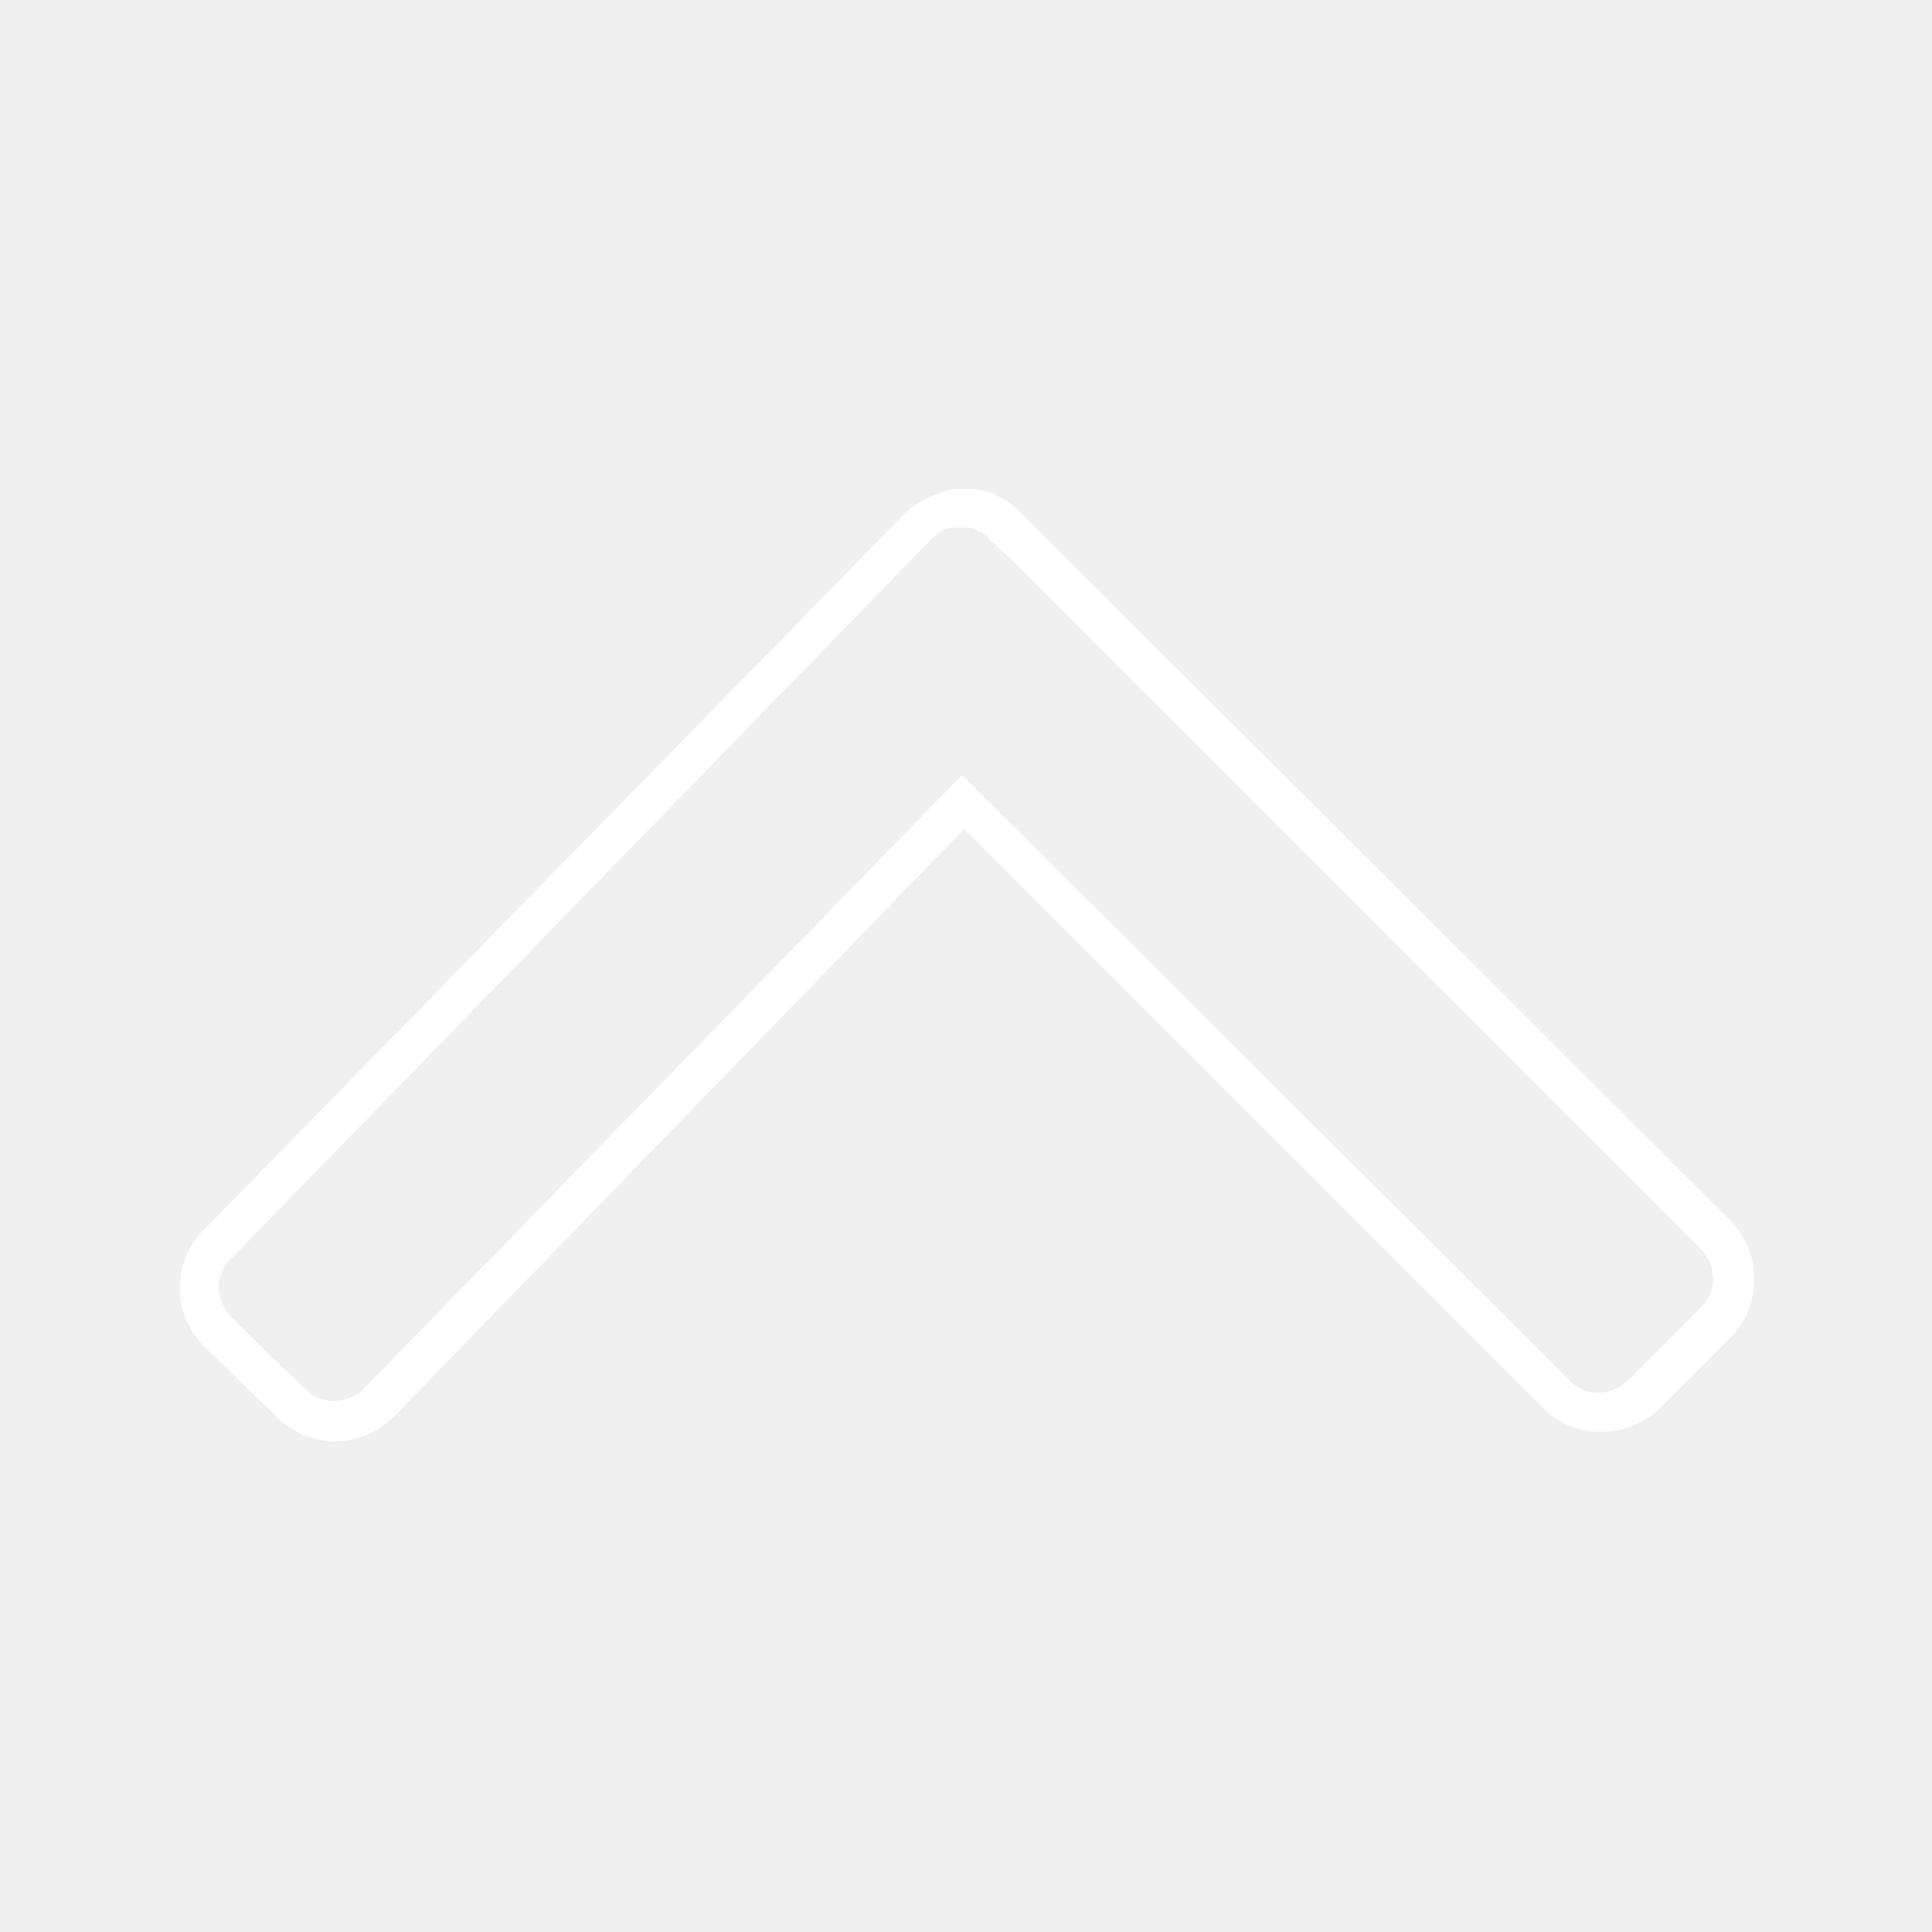
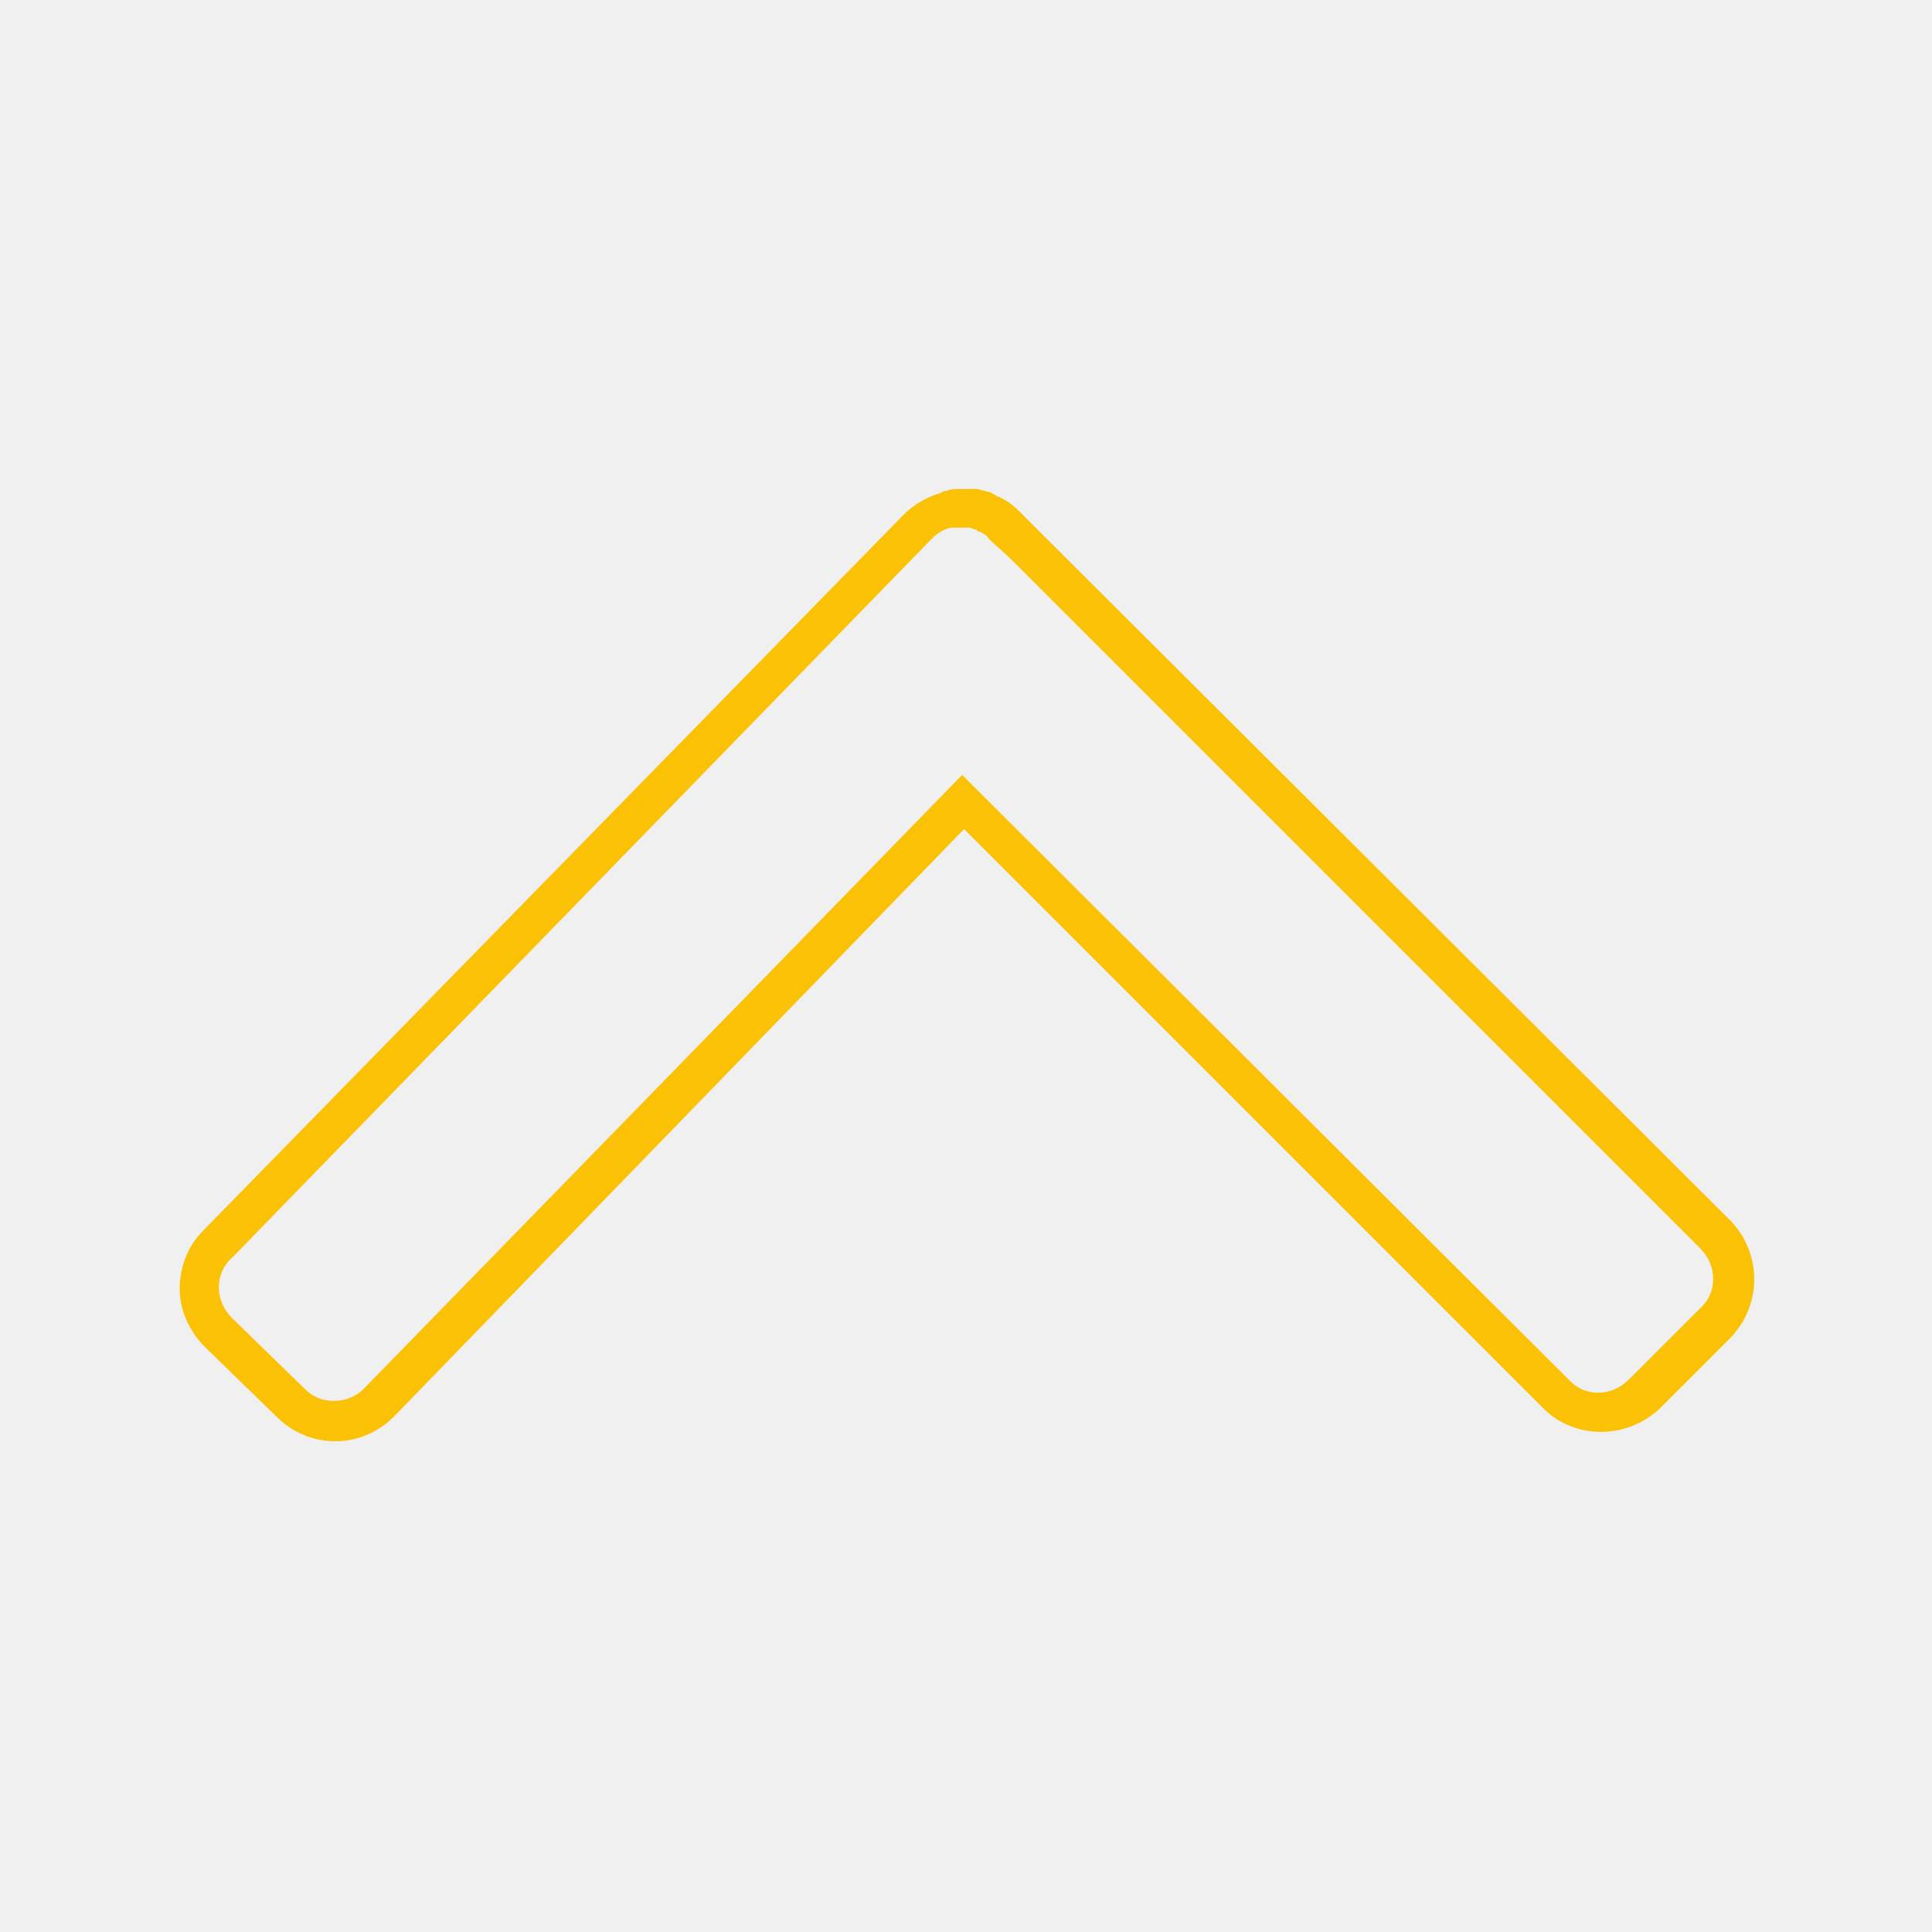
<svg xmlns="http://www.w3.org/2000/svg" id="Layer_1" style="enable-background:new 0 0 100 100;" version="1.1" viewBox="0 0 100 100" xml:space="preserve">
  <defs id="defs1" />
-   <g id="g1" transform="matrix(1,0,0,-1,0,99.91222)" style="fill:#ffffff;fill-opacity:1">
-     <path d="m 49.7,74.6 c -0.3,0 -0.5,0 -0.7,-0.1 -0.1,0 -0.2,0 -0.3,-0.1 C 48,74.2 47.3,73.8 46.8,73.3 L 10.5,36.2 c -0.8,-0.8 -1.2,-1.9 -1.2,-3 0,-1.1 0.5,-2.2 1.3,-3 l 3.8,-3.7 c 1.7,-1.6 4.3,-1.6 6,0.1 L 49.9,57 79.9,27 c 1.6,-1.6 4.3,-1.6 6,0 l 3.7,3.7 c 1.6,1.7 1.6,4.3 0,6 L 52.7,73.5 c -0.3,0.3 -0.6,0.5 -1,0.7 -0.1,0 -0.2,0.1 -0.2,0.1 l -0.2,0.1 c -0.2,0.1 -0.4,0.1 -0.7,0.2 -0.3,0 -0.6,0 -0.9,0 z M 17.3,27.4 c -0.6,0 -1.1,0.2 -1.5,0.6 L 12,31.7 c -0.9,0.9 -0.9,2.3 0,3.1 L 48.2,72 c 0.3,0.3 0.6,0.5 1,0.6 0.1,0 0.1,0 0.1,0 h 0.1 c 0.2,0 0.5,0 0.8,0 0.1,0 0.2,-0.1 0.3,-0.1 0,0 0.1,0 0.1,-0.1 h 0.1 c 0.2,-0.1 0.4,-0.2 0.5,-0.4 L 52.3,71 88,35.3 c 0.9,-0.9 0.9,-2.3 0,-3.1 l -3.7,-3.7 c -0.9,-0.9 -2.3,-0.9 -3.1,0 L 49.8,59.8 18.8,28 c -0.4,-0.4 -1,-0.6 -1.5,-0.6 z" id="path1" style="fill:#ffffff;fill-opacity:1" />
+   <g id="g1" transform="matrix(1,0,0,-1,0,99.91222)" style="fill:#FBC105;fill-opacity:1">
+     <path d="m 49.7,74.6 c -0.3,0 -0.5,0 -0.7,-0.1 -0.1,0 -0.2,0 -0.3,-0.1 C 48,74.2 47.3,73.8 46.8,73.3 L 10.5,36.2 c -0.8,-0.8 -1.2,-1.9 -1.2,-3 0,-1.1 0.5,-2.2 1.3,-3 l 3.8,-3.7 c 1.7,-1.6 4.3,-1.6 6,0.1 L 49.9,57 79.9,27 c 1.6,-1.6 4.3,-1.6 6,0 l 3.7,3.7 c 1.6,1.7 1.6,4.3 0,6 L 52.7,73.5 c -0.3,0.3 -0.6,0.5 -1,0.7 -0.1,0 -0.2,0.1 -0.2,0.1 l -0.2,0.1 c -0.2,0.1 -0.4,0.1 -0.7,0.2 -0.3,0 -0.6,0 -0.9,0 z M 17.3,27.4 c -0.6,0 -1.1,0.2 -1.5,0.6 L 12,31.7 c -0.9,0.9 -0.9,2.3 0,3.1 L 48.2,72 c 0.3,0.3 0.6,0.5 1,0.6 0.1,0 0.1,0 0.1,0 h 0.1 c 0.2,0 0.5,0 0.8,0 0.1,0 0.2,-0.1 0.3,-0.1 0,0 0.1,0 0.1,-0.1 h 0.1 c 0.2,-0.1 0.4,-0.2 0.5,-0.4 L 52.3,71 88,35.3 c 0.9,-0.9 0.9,-2.3 0,-3.1 l -3.7,-3.7 c -0.9,-0.9 -2.3,-0.9 -3.1,0 L 49.8,59.8 18.8,28 c -0.4,-0.4 -1,-0.6 -1.5,-0.6 z" id="path1" style="fill:#FBC105;fill-opacity:1" />
  </g>
</svg>
